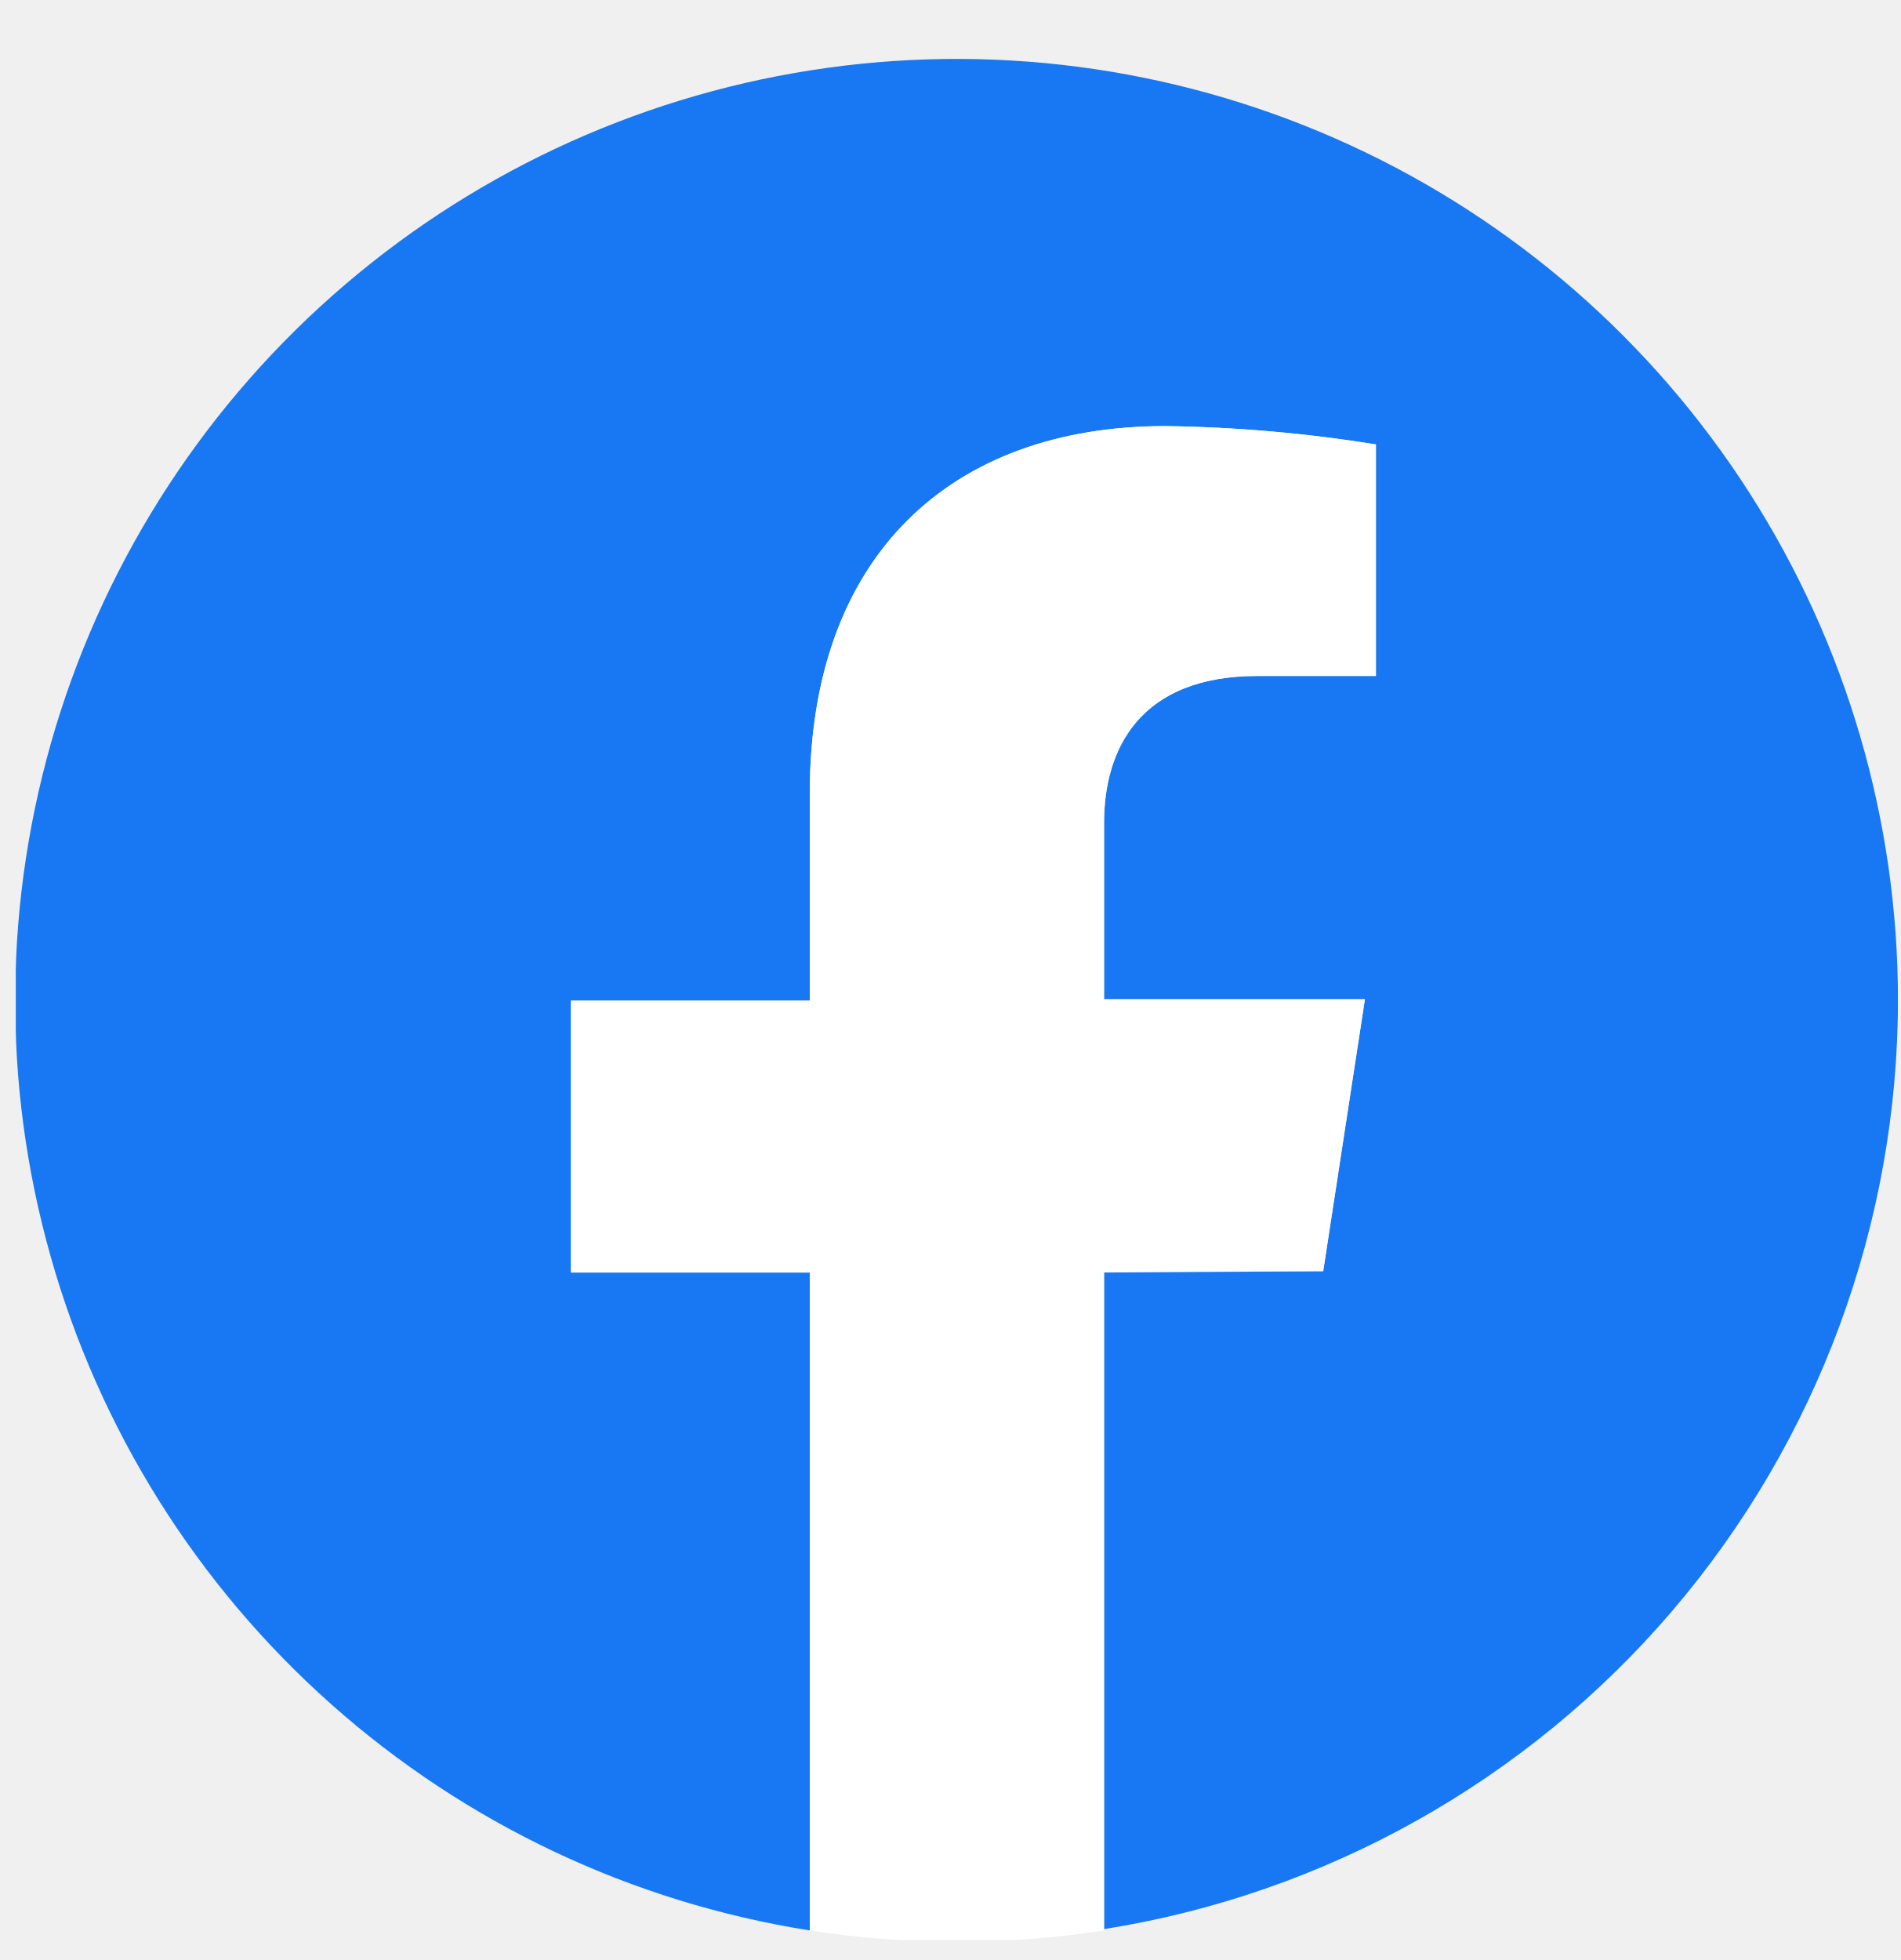
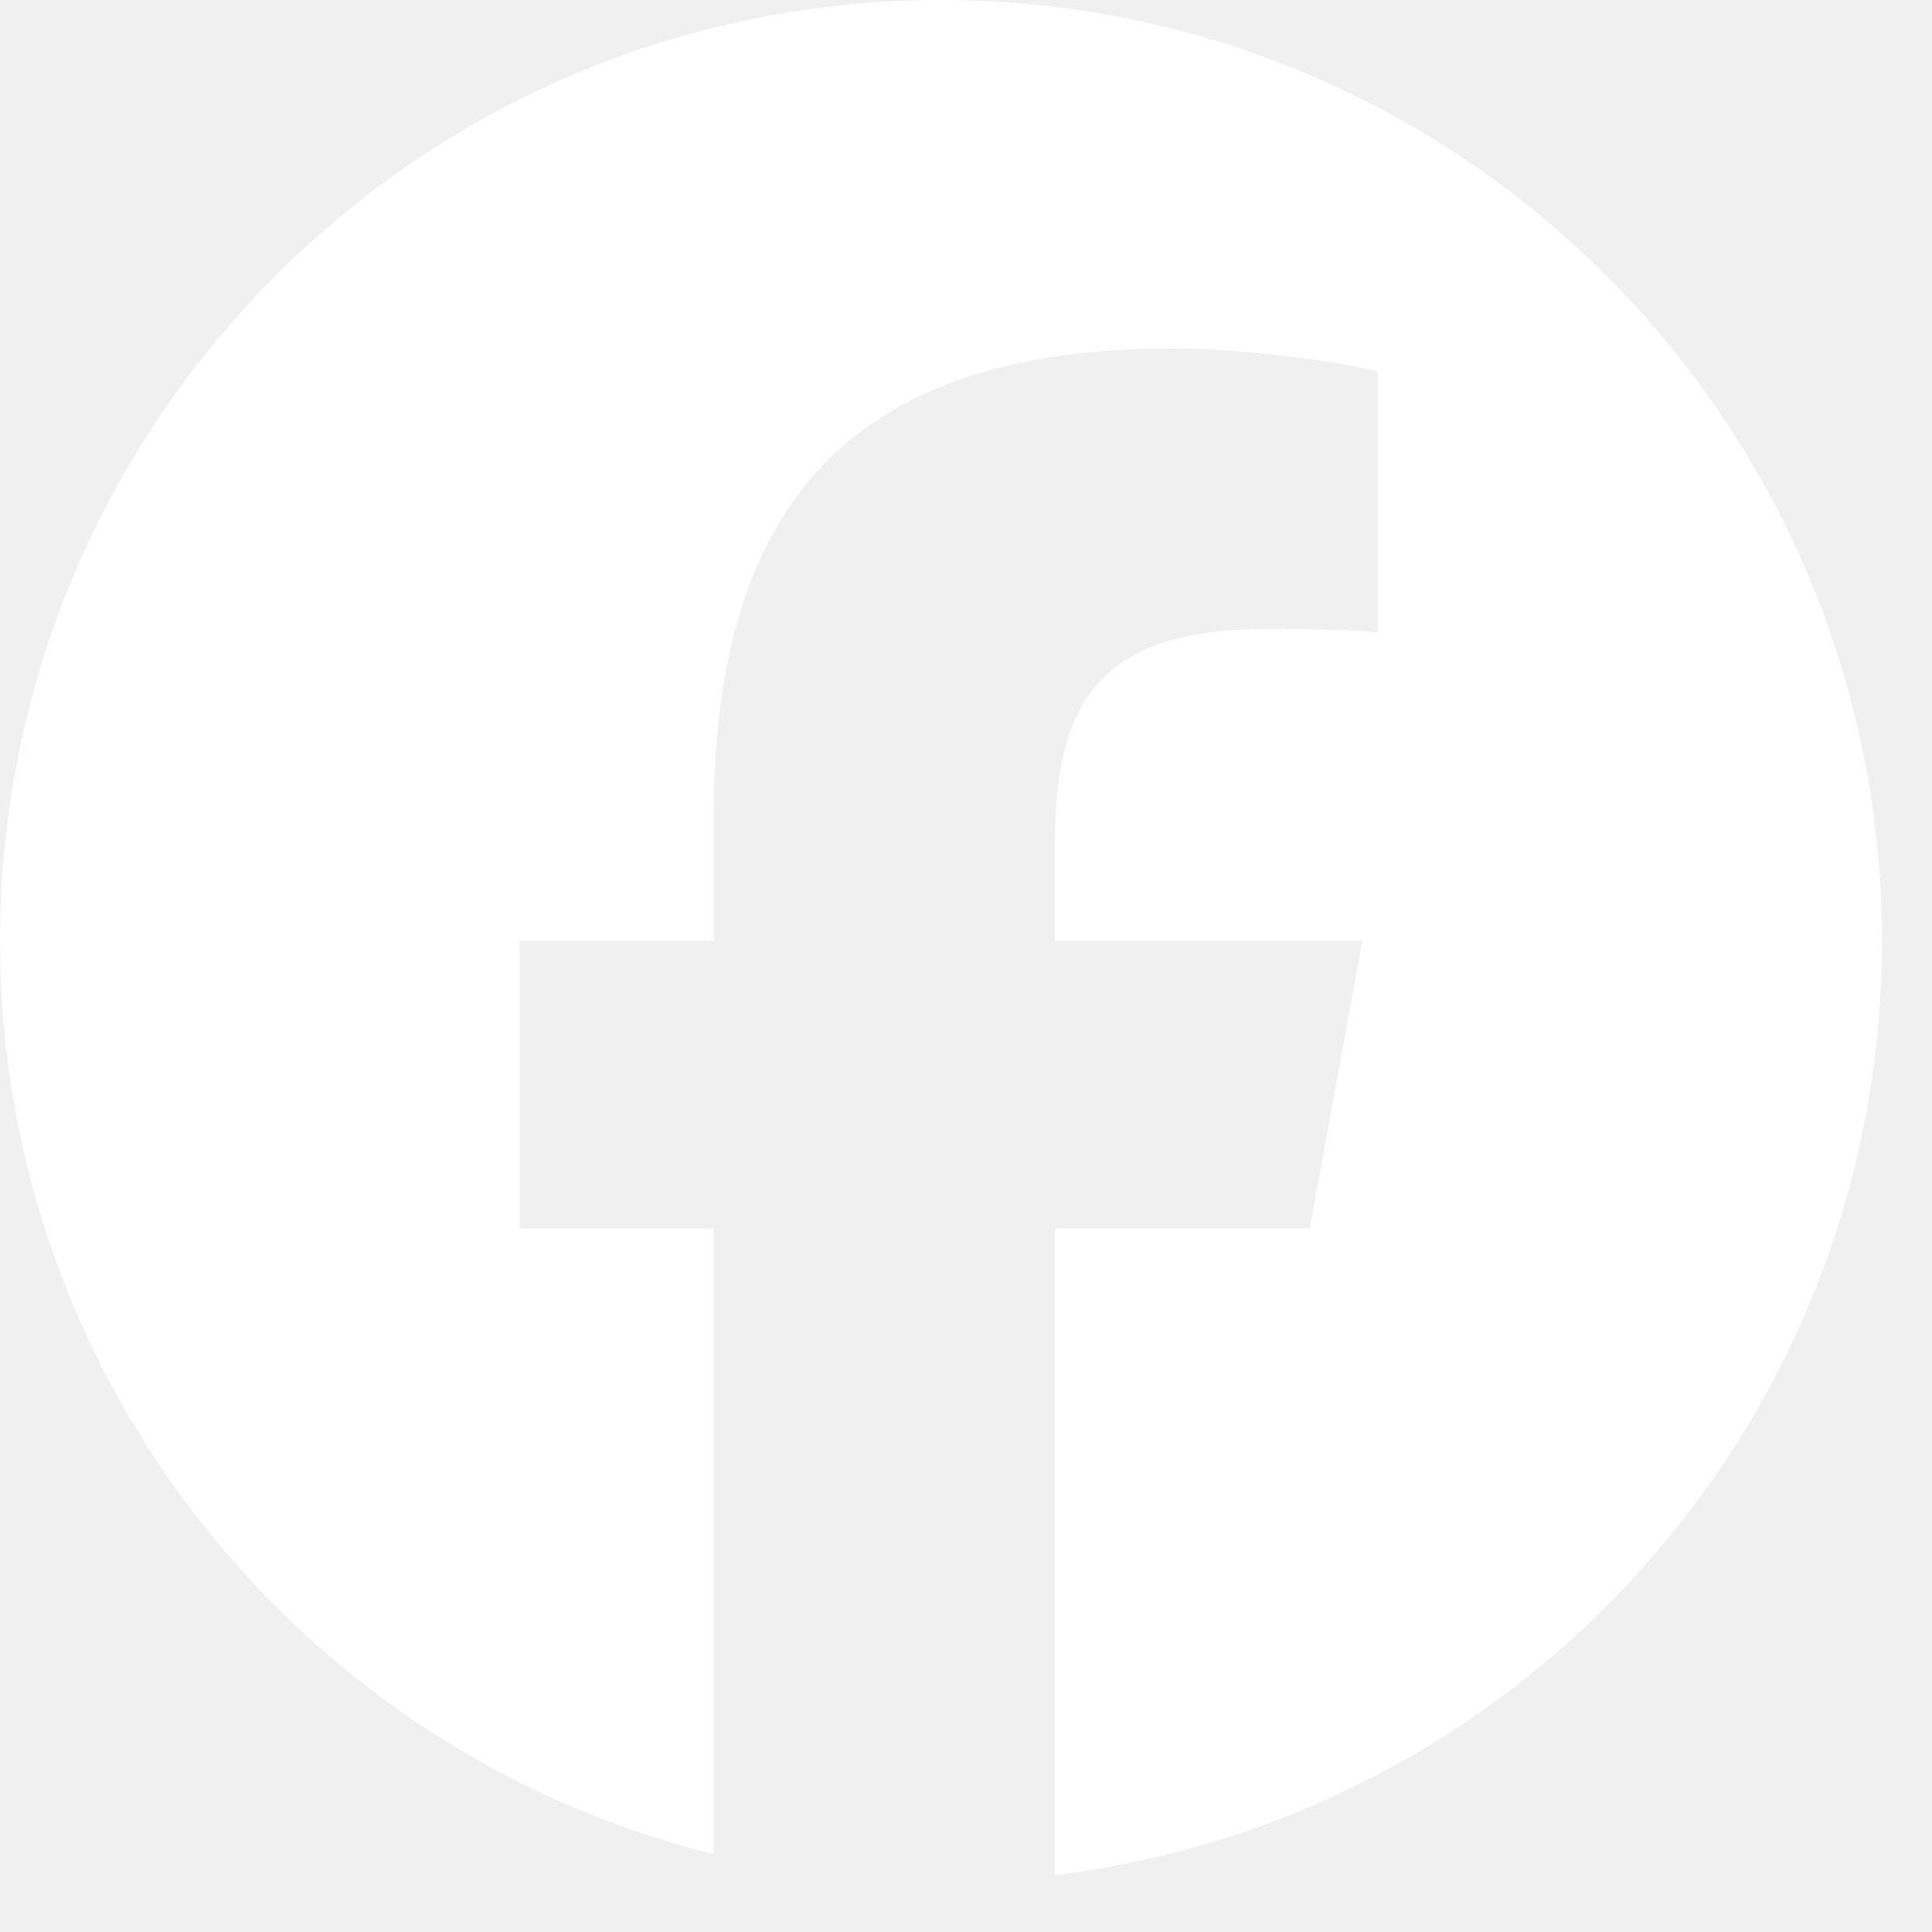
- <svg xmlns="http://www.w3.org/2000/svg" width="32" height="33" viewBox="0 0 32 33" fill="none">
-   <mask id="mask0_40000234_7312" style="mask-type:luminance" maskUnits="userSpaceOnUse" x="0" y="0" width="32" height="33">
-     <path d="M31.959 0.972H0.266V32.665H31.959V0.972Z" fill="white" />
-   </mask>
-   <g mask="url(#mask0_40000234_7312)">
-     <path d="M31.959 16.824C31.959 20.598 30.612 24.248 28.162 27.118C25.711 29.987 22.317 31.889 18.59 32.48V21.402H22.28L22.983 16.824H18.59V13.853C18.59 12.6 19.202 11.381 21.174 11.381H23.168V7.483C21.996 7.293 20.811 7.19 19.623 7.174C16.006 7.174 13.635 9.365 13.635 13.353V16.847H9.613V21.425H13.635V32.502C10.643 32.03 7.848 30.71 5.582 28.698C3.317 26.687 1.675 24.068 0.852 21.152C0.028 18.237 0.058 15.146 0.936 12.246C1.815 9.347 3.506 6.76 5.81 4.792C8.113 2.824 10.932 1.557 13.934 1.142C16.935 0.726 19.992 1.18 22.744 2.448C25.495 3.716 27.825 5.747 29.459 8.299C31.092 10.851 31.96 13.817 31.959 16.847V16.824Z" fill="#1877F2" />
-     <path d="M22.281 21.403L22.983 16.825H18.591V13.853C18.591 12.6 19.203 11.381 21.175 11.381H23.169V7.483C21.997 7.294 20.812 7.19 19.624 7.174C16.007 7.174 13.636 9.365 13.636 13.353V16.847H9.614V21.425H13.636V32.502C15.278 32.757 16.949 32.757 18.591 32.502V21.425L22.281 21.403Z" fill="white" />
+ <svg xmlns="http://www.w3.org/2000/svg" width="25" height="25" viewBox="0 0 25 25" fill="none">
+   <g clip-path="url(#clip0_1448_9108)">
+     <path d="M12.176 0C5.451 0 0 5.451 0 12.176C0 17.886 3.931 22.678 9.235 23.994V15.897H6.724V12.176H9.235V10.573C9.235 6.428 11.11 4.508 15.179 4.508C15.951 4.508 17.282 4.659 17.826 4.81V8.183C17.539 8.153 17.04 8.138 16.42 8.138C14.423 8.138 13.652 8.894 13.652 10.86V12.176H17.629L16.946 15.897H13.652V24.263C19.681 23.535 24.353 18.401 24.353 12.176C24.352 5.451 18.901 0 12.176 0Z" fill="white" />
  </g>
+   <defs>
+     <clipPath id="clip0_1448_9108">
+       <rect width="24.352" height="24.352" fill="white" />
+     </clipPath>
+   </defs>
</svg>
